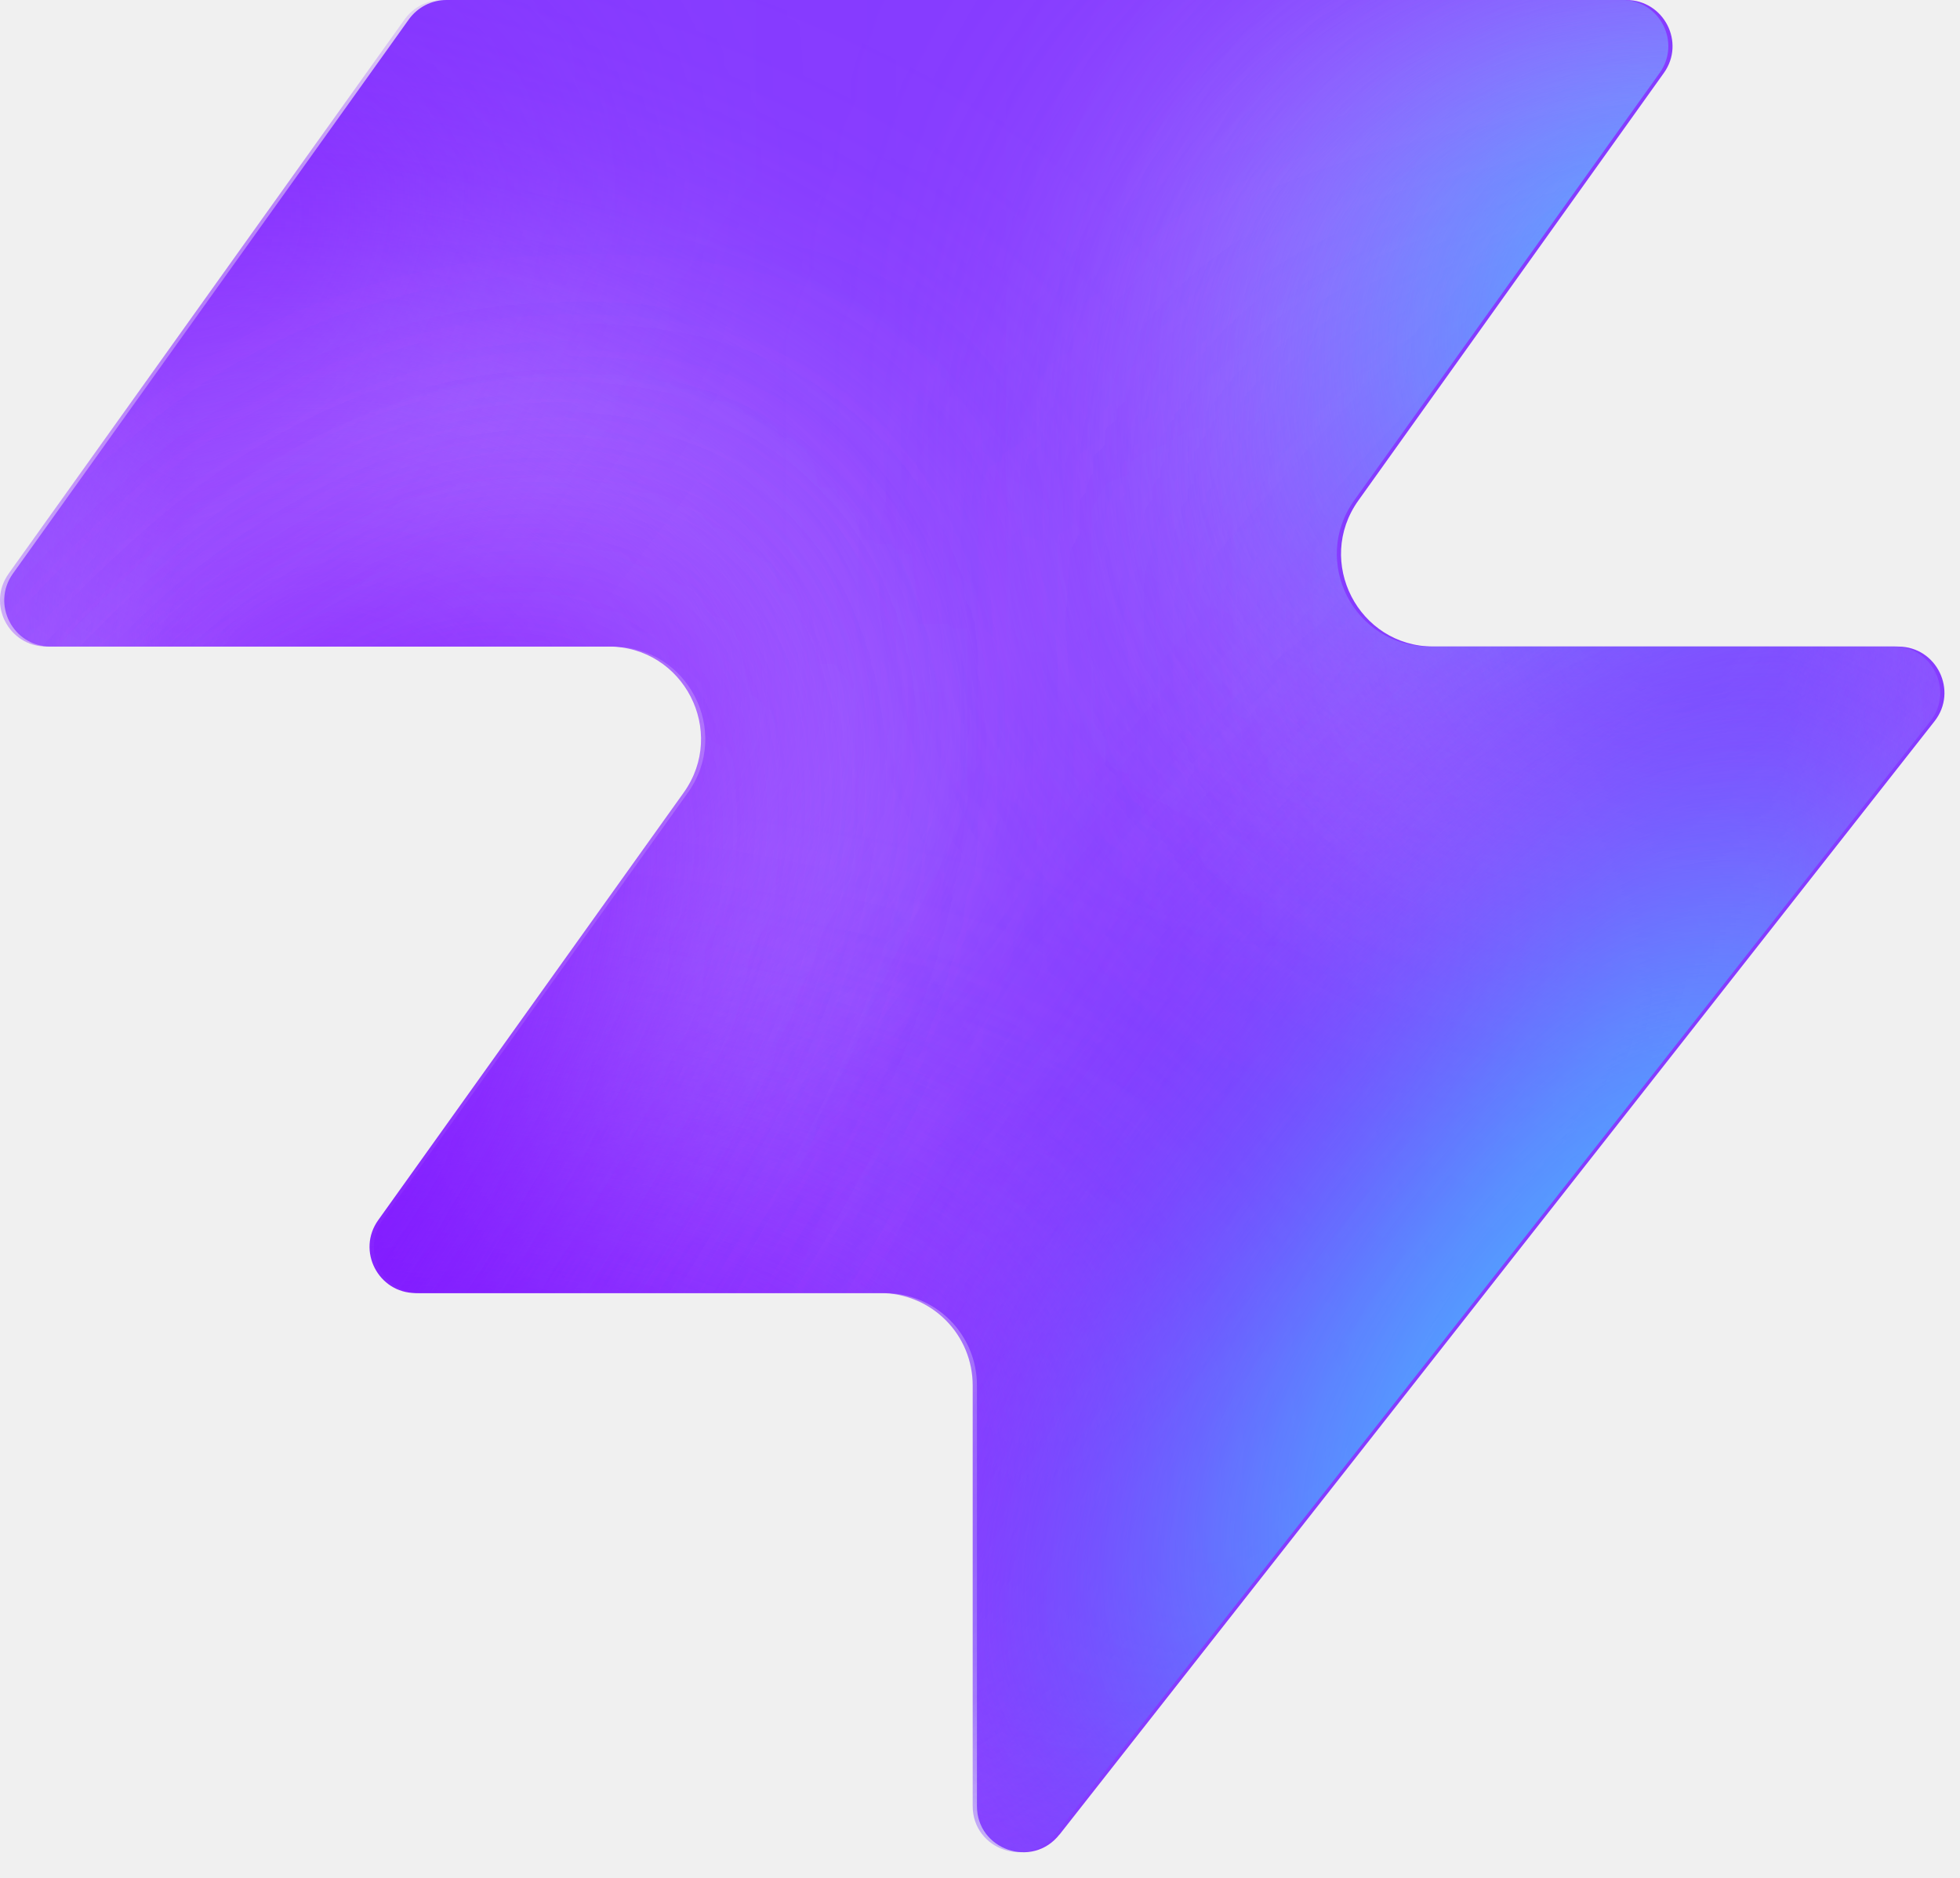
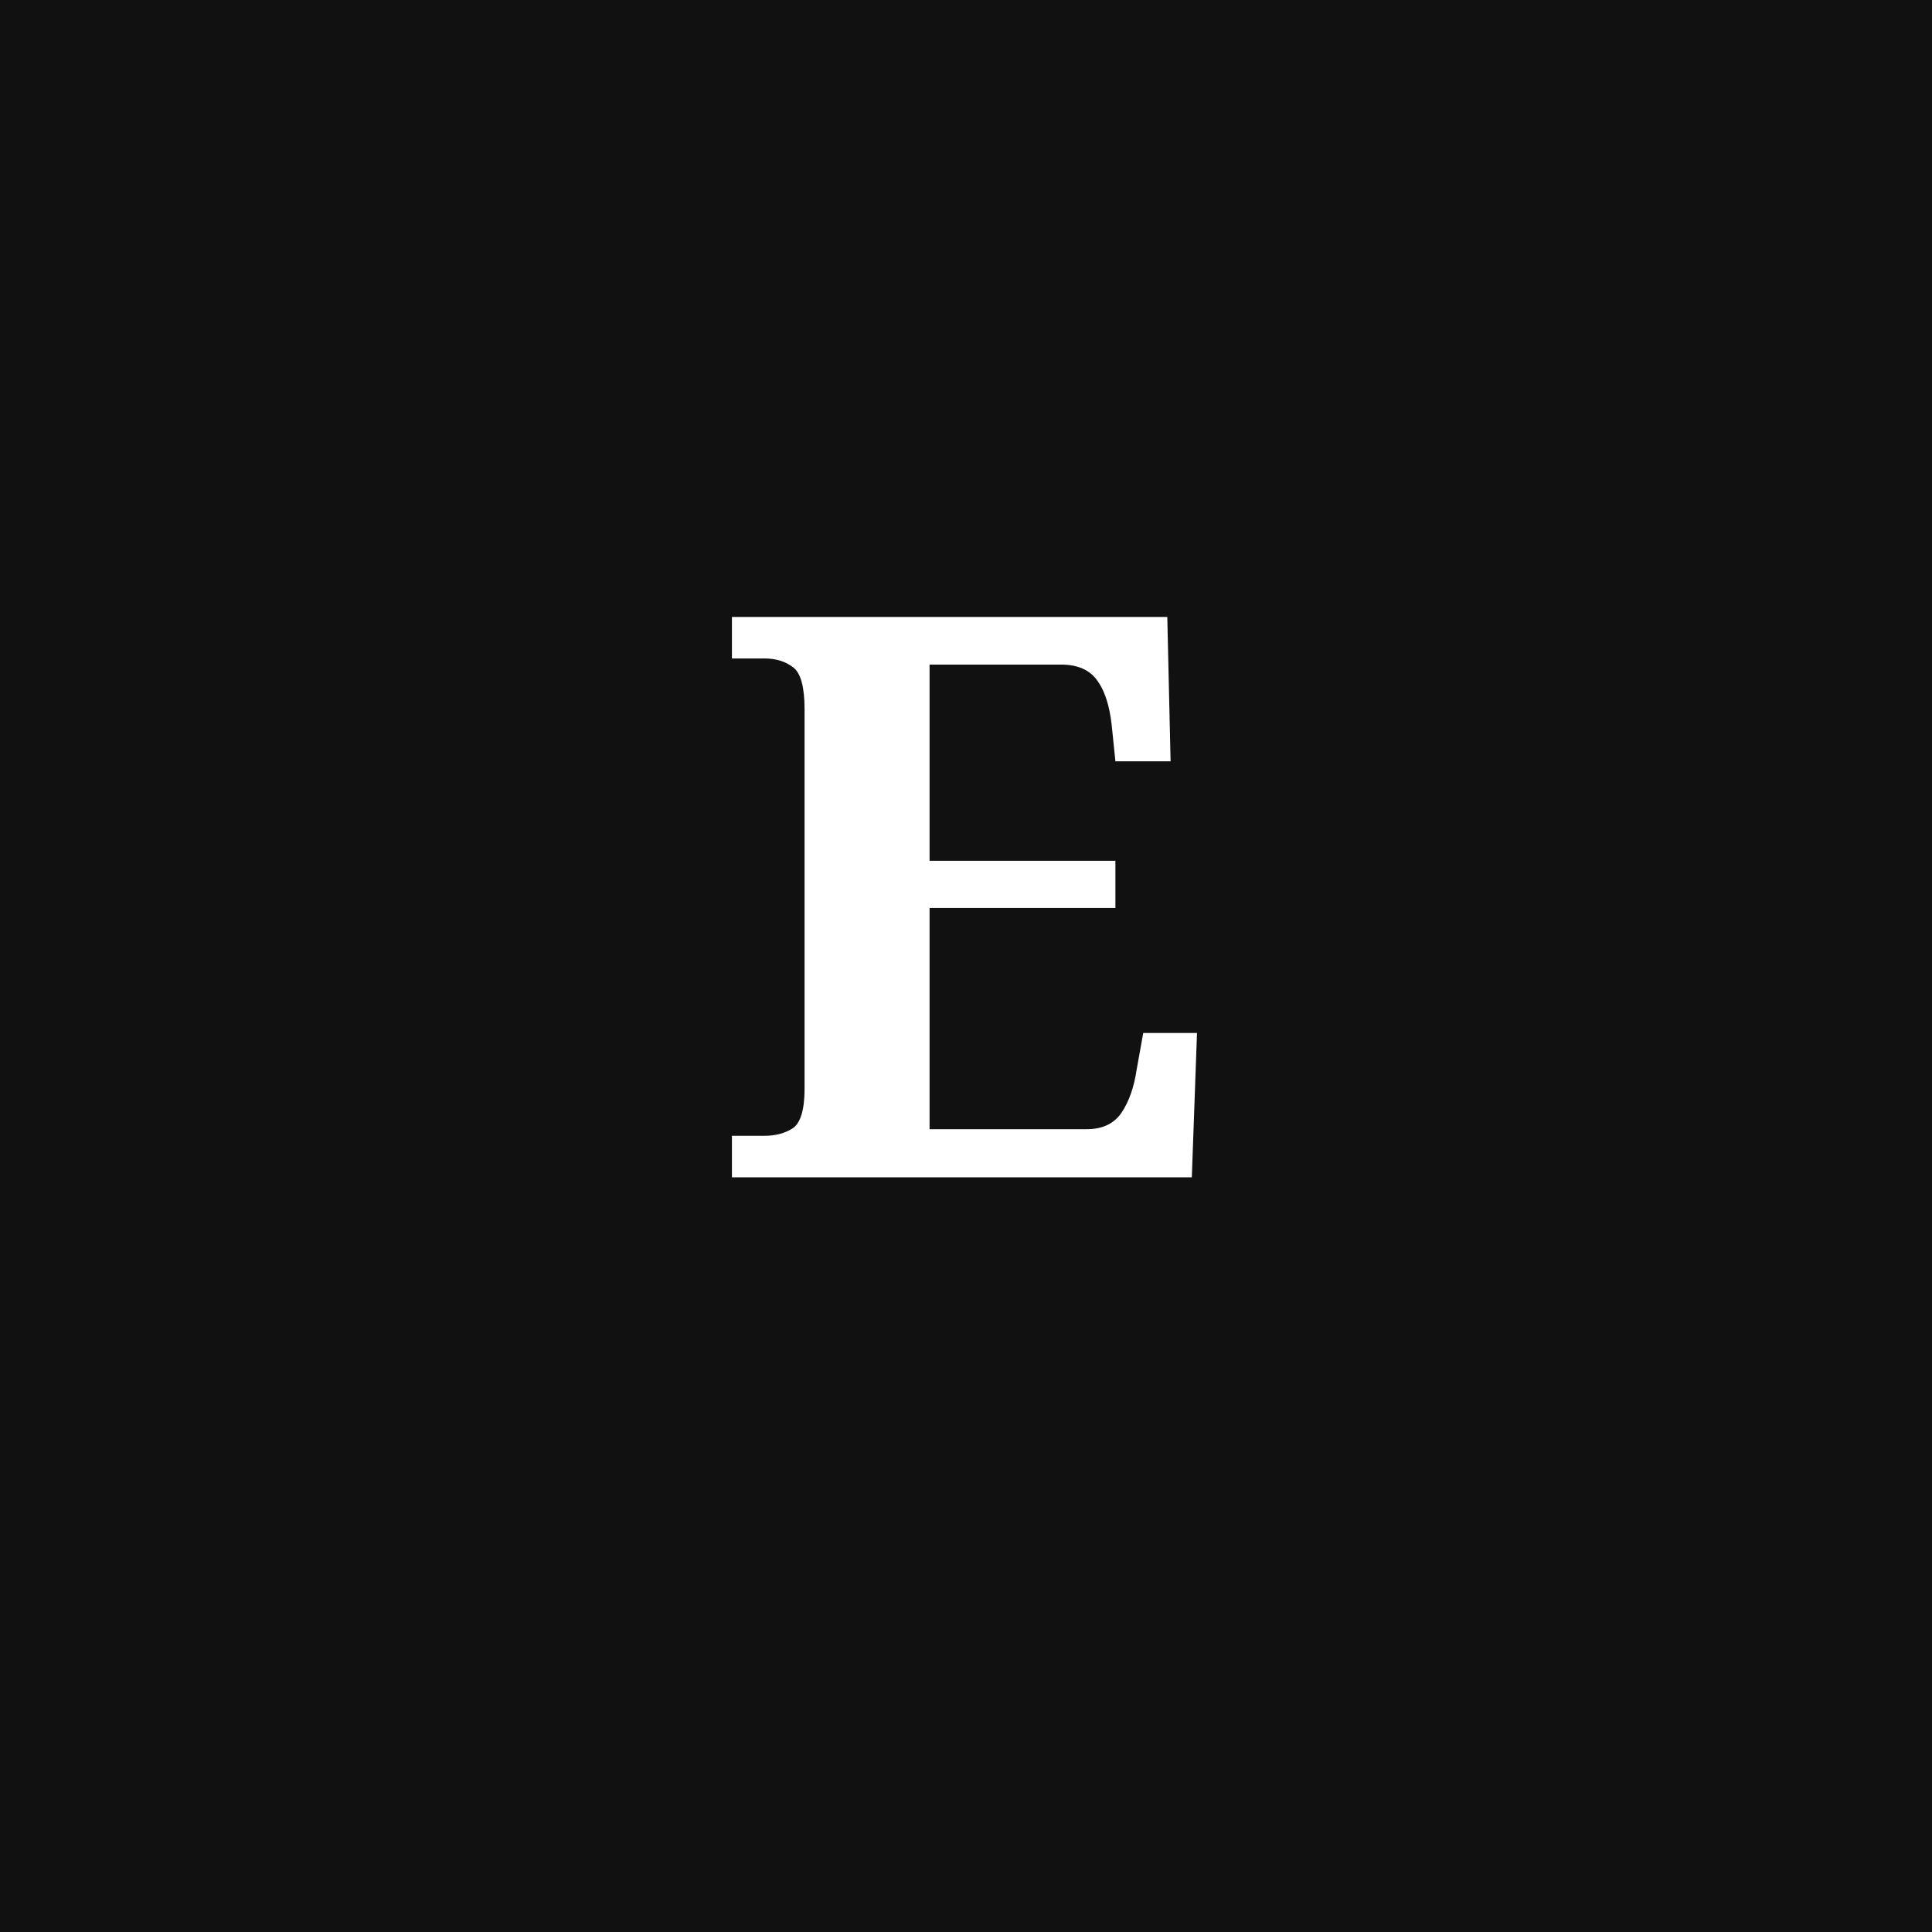
- <svg xmlns="http://www.w3.org/2000/svg" width="48" height="46" fill="none" viewBox="0 0 48 46">
-   <path fill="#863bff" d="M25.946 44.938c-.664.845-2.021.375-2.021-.698V33.937a2.26 2.26 0 0 0-2.262-2.262H10.287c-.92 0-1.456-1.04-.92-1.788l7.48-10.471c1.07-1.497 0-3.578-1.842-3.578H1.237c-.92 0-1.456-1.04-.92-1.788L10.013.474c.214-.297.556-.474.92-.474h28.894c.92 0 1.456 1.04.92 1.788l-7.48 10.471c-1.07 1.498 0 3.579 1.842 3.579h11.377c.943 0 1.473 1.088.89 1.83L25.947 44.94z" style="fill:#863bff;fill:color(display-p3 .525 .23 1);fill-opacity:1" />
-   <mask id="a" width="48" height="46" x="0" y="0" maskUnits="userSpaceOnUse" style="mask-type:alpha">
-     <path fill="#000" d="M25.842 44.938c-.664.844-2.021.375-2.021-.698V33.937a2.26 2.26 0 0 0-2.262-2.262H10.183c-.92 0-1.456-1.04-.92-1.788l7.48-10.471c1.07-1.498 0-3.579-1.842-3.579H1.133c-.92 0-1.456-1.04-.92-1.787L9.91.473c.214-.297.556-.474.92-.474h28.894c.92 0 1.456 1.04.92 1.788l-7.48 10.471c-1.07 1.498 0 3.578 1.842 3.578h11.377c.943 0 1.473 1.088.89 1.832L25.843 44.94z" style="fill:#000;fill-opacity:1" />
-   </mask>
-   <g mask="url(#a)">
-     <g filter="url(#b)">
-       <ellipse cx="5.508" cy="14.704" fill="#ede6ff" rx="5.508" ry="14.704" style="fill:#ede6ff;fill:color(display-p3 .927 .903 1);fill-opacity:1" transform="matrix(.00324 1 1 -.00324 -4.47 31.516)" />
-     </g>
-     <g filter="url(#c)">
-       <ellipse cx="10.399" cy="29.851" fill="#ede6ff" rx="10.399" ry="29.851" style="fill:#ede6ff;fill:color(display-p3 .927 .903 1);fill-opacity:1" transform="matrix(.00324 1 1 -.00324 -39.328 7.883)" />
-     </g>
-     <g filter="url(#d)">
-       <ellipse cx="5.508" cy="30.487" fill="#7e14ff" rx="5.508" ry="30.487" style="fill:#7e14ff;fill:color(display-p3 .492 .077 1);fill-opacity:1" transform="rotate(89.814 -25.913 -14.639)scale(1 -1)" />
-     </g>
-     <g filter="url(#e)">
-       <ellipse cx="5.508" cy="30.599" fill="#7e14ff" rx="5.508" ry="30.599" style="fill:#7e14ff;fill:color(display-p3 .492 .077 1);fill-opacity:1" transform="rotate(89.814 -32.644 -3.334)scale(1 -1)" />
-     </g>
-     <g filter="url(#f)">
-       <ellipse cx="5.508" cy="30.599" fill="#7e14ff" rx="5.508" ry="30.599" style="fill:#7e14ff;fill:color(display-p3 .492 .077 1);fill-opacity:1" transform="matrix(.00324 1 1 -.00324 -34.34 30.47)" />
-     </g>
-     <g filter="url(#g)">
-       <ellipse cx="14.072" cy="22.078" fill="#ede6ff" rx="14.072" ry="22.078" style="fill:#ede6ff;fill:color(display-p3 .927 .903 1);fill-opacity:1" transform="rotate(93.35 24.506 48.493)scale(-1 1)" />
-     </g>
-     <g filter="url(#h)">
-       <ellipse cx="3.47" cy="21.501" fill="#7e14ff" rx="3.47" ry="21.501" style="fill:#7e14ff;fill:color(display-p3 .492 .077 1);fill-opacity:1" transform="rotate(89.009 28.708 47.59)scale(-1 1)" />
-     </g>
-     <g filter="url(#i)">
-       <ellipse cx="3.47" cy="21.501" fill="#7e14ff" rx="3.47" ry="21.501" style="fill:#7e14ff;fill:color(display-p3 .492 .077 1);fill-opacity:1" transform="rotate(89.009 28.708 47.59)scale(-1 1)" />
-     </g>
-     <g filter="url(#j)">
-       <ellipse cx=".387" cy="8.972" fill="#7e14ff" rx="4.407" ry="29.108" style="fill:#7e14ff;fill:color(display-p3 .492 .077 1);fill-opacity:1" transform="rotate(39.51 .387 8.972)" />
-     </g>
-     <g filter="url(#k)">
-       <ellipse cx="47.523" cy="-6.092" fill="#7e14ff" rx="4.407" ry="29.108" style="fill:#7e14ff;fill:color(display-p3 .492 .077 1);fill-opacity:1" transform="rotate(37.892 47.523 -6.092)" />
-     </g>
-     <g filter="url(#l)">
-       <ellipse cx="41.412" cy="6.333" fill="#47bfff" rx="5.971" ry="9.665" style="fill:#47bfff;fill:color(display-p3 .28 .748 1);fill-opacity:1" transform="rotate(37.892 41.412 6.333)" />
-     </g>
-     <g filter="url(#m)">
-       <ellipse cx="-1.879" cy="38.332" fill="#7e14ff" rx="4.407" ry="29.108" style="fill:#7e14ff;fill:color(display-p3 .492 .077 1);fill-opacity:1" transform="rotate(37.892 -1.88 38.332)" />
-     </g>
-     <g filter="url(#n)">
-       <ellipse cx="-1.879" cy="38.332" fill="#7e14ff" rx="4.407" ry="29.108" style="fill:#7e14ff;fill:color(display-p3 .492 .077 1);fill-opacity:1" transform="rotate(37.892 -1.88 38.332)" />
-     </g>
-     <g filter="url(#o)">
-       <ellipse cx="35.651" cy="29.907" fill="#7e14ff" rx="4.407" ry="29.108" style="fill:#7e14ff;fill:color(display-p3 .492 .077 1);fill-opacity:1" transform="rotate(37.892 35.651 29.907)" />
-     </g>
-     <g filter="url(#p)">
-       <ellipse cx="38.418" cy="32.4" fill="#47bfff" rx="5.971" ry="15.297" style="fill:#47bfff;fill:color(display-p3 .28 .748 1);fill-opacity:1" transform="rotate(37.892 38.418 32.4)" />
-     </g>
-   </g>
-   <defs>
-     <filter id="b" width="60.045" height="41.654" x="-19.77" y="16.149" color-interpolation-filters="sRGB" filterUnits="userSpaceOnUse">
-       <feFlood flood-opacity="0" result="BackgroundImageFix" />
-       <feBlend in="SourceGraphic" in2="BackgroundImageFix" result="shape" />
-       <feGaussianBlur result="effect1_foregroundBlur_2002_17158" stdDeviation="7.659" />
-     </filter>
-     <filter id="c" width="90.34" height="51.437" x="-54.613" y="-7.533" color-interpolation-filters="sRGB" filterUnits="userSpaceOnUse">
-       <feFlood flood-opacity="0" result="BackgroundImageFix" />
-       <feBlend in="SourceGraphic" in2="BackgroundImageFix" result="shape" />
-       <feGaussianBlur result="effect1_foregroundBlur_2002_17158" stdDeviation="7.659" />
-     </filter>
-     <filter id="d" width="79.355" height="29.4" x="-49.64" y="2.03" color-interpolation-filters="sRGB" filterUnits="userSpaceOnUse">
-       <feFlood flood-opacity="0" result="BackgroundImageFix" />
-       <feBlend in="SourceGraphic" in2="BackgroundImageFix" result="shape" />
-       <feGaussianBlur result="effect1_foregroundBlur_2002_17158" stdDeviation="4.596" />
-     </filter>
-     <filter id="e" width="79.579" height="29.4" x="-45.045" y="20.029" color-interpolation-filters="sRGB" filterUnits="userSpaceOnUse">
-       <feFlood flood-opacity="0" result="BackgroundImageFix" />
-       <feBlend in="SourceGraphic" in2="BackgroundImageFix" result="shape" />
-       <feGaussianBlur result="effect1_foregroundBlur_2002_17158" stdDeviation="4.596" />
-     </filter>
-     <filter id="f" width="79.579" height="29.4" x="-43.513" y="21.178" color-interpolation-filters="sRGB" filterUnits="userSpaceOnUse">
-       <feFlood flood-opacity="0" result="BackgroundImageFix" />
-       <feBlend in="SourceGraphic" in2="BackgroundImageFix" result="shape" />
-       <feGaussianBlur result="effect1_foregroundBlur_2002_17158" stdDeviation="4.596" />
-     </filter>
-     <filter id="g" width="74.749" height="58.852" x="15.756" y="-17.901" color-interpolation-filters="sRGB" filterUnits="userSpaceOnUse">
-       <feFlood flood-opacity="0" result="BackgroundImageFix" />
-       <feBlend in="SourceGraphic" in2="BackgroundImageFix" result="shape" />
-       <feGaussianBlur result="effect1_foregroundBlur_2002_17158" stdDeviation="7.659" />
-     </filter>
-     <filter id="h" width="61.377" height="25.362" x="23.548" y="2.284" color-interpolation-filters="sRGB" filterUnits="userSpaceOnUse">
-       <feFlood flood-opacity="0" result="BackgroundImageFix" />
-       <feBlend in="SourceGraphic" in2="BackgroundImageFix" result="shape" />
-       <feGaussianBlur result="effect1_foregroundBlur_2002_17158" stdDeviation="4.596" />
-     </filter>
-     <filter id="i" width="61.377" height="25.362" x="23.548" y="2.284" color-interpolation-filters="sRGB" filterUnits="userSpaceOnUse">
-       <feFlood flood-opacity="0" result="BackgroundImageFix" />
-       <feBlend in="SourceGraphic" in2="BackgroundImageFix" result="shape" />
-       <feGaussianBlur result="effect1_foregroundBlur_2002_17158" stdDeviation="4.596" />
-     </filter>
-     <filter id="j" width="56.045" height="63.649" x="-27.636" y="-22.853" color-interpolation-filters="sRGB" filterUnits="userSpaceOnUse">
-       <feFlood flood-opacity="0" result="BackgroundImageFix" />
-       <feBlend in="SourceGraphic" in2="BackgroundImageFix" result="shape" />
-       <feGaussianBlur result="effect1_foregroundBlur_2002_17158" stdDeviation="4.596" />
-     </filter>
-     <filter id="k" width="54.814" height="64.646" x="20.116" y="-38.415" color-interpolation-filters="sRGB" filterUnits="userSpaceOnUse">
-       <feFlood flood-opacity="0" result="BackgroundImageFix" />
-       <feBlend in="SourceGraphic" in2="BackgroundImageFix" result="shape" />
-       <feGaussianBlur result="effect1_foregroundBlur_2002_17158" stdDeviation="4.596" />
-     </filter>
-     <filter id="l" width="33.541" height="35.313" x="24.641" y="-11.323" color-interpolation-filters="sRGB" filterUnits="userSpaceOnUse">
-       <feFlood flood-opacity="0" result="BackgroundImageFix" />
-       <feBlend in="SourceGraphic" in2="BackgroundImageFix" result="shape" />
-       <feGaussianBlur result="effect1_foregroundBlur_2002_17158" stdDeviation="4.596" />
-     </filter>
-     <filter id="m" width="54.814" height="64.646" x="-29.286" y="6.009" color-interpolation-filters="sRGB" filterUnits="userSpaceOnUse">
-       <feFlood flood-opacity="0" result="BackgroundImageFix" />
-       <feBlend in="SourceGraphic" in2="BackgroundImageFix" result="shape" />
-       <feGaussianBlur result="effect1_foregroundBlur_2002_17158" stdDeviation="4.596" />
-     </filter>
-     <filter id="n" width="54.814" height="64.646" x="-29.286" y="6.009" color-interpolation-filters="sRGB" filterUnits="userSpaceOnUse">
-       <feFlood flood-opacity="0" result="BackgroundImageFix" />
-       <feBlend in="SourceGraphic" in2="BackgroundImageFix" result="shape" />
-       <feGaussianBlur result="effect1_foregroundBlur_2002_17158" stdDeviation="4.596" />
-     </filter>
-     <filter id="o" width="54.814" height="64.646" x="8.244" y="-2.416" color-interpolation-filters="sRGB" filterUnits="userSpaceOnUse">
-       <feFlood flood-opacity="0" result="BackgroundImageFix" />
-       <feBlend in="SourceGraphic" in2="BackgroundImageFix" result="shape" />
-       <feGaussianBlur result="effect1_foregroundBlur_2002_17158" stdDeviation="4.596" />
-     </filter>
-     <filter id="p" width="39.409" height="43.623" x="18.713" y="10.588" color-interpolation-filters="sRGB" filterUnits="userSpaceOnUse">
-       <feFlood flood-opacity="0" result="BackgroundImageFix" />
-       <feBlend in="SourceGraphic" in2="BackgroundImageFix" result="shape" />
-       <feGaussianBlur result="effect1_foregroundBlur_2002_17158" stdDeviation="4.596" />
-     </filter>
-   </defs>
+ <svg xmlns="http://www.w3.org/2000/svg" viewBox="0 0 64 64">
+   <rect width="64" height="64" fill="#111111" />
+   <text x="32" y="39" text-anchor="middle" font-family="Georgia, serif" font-size="26" font-weight="700" fill="#ffffff">E</text>
</svg>
